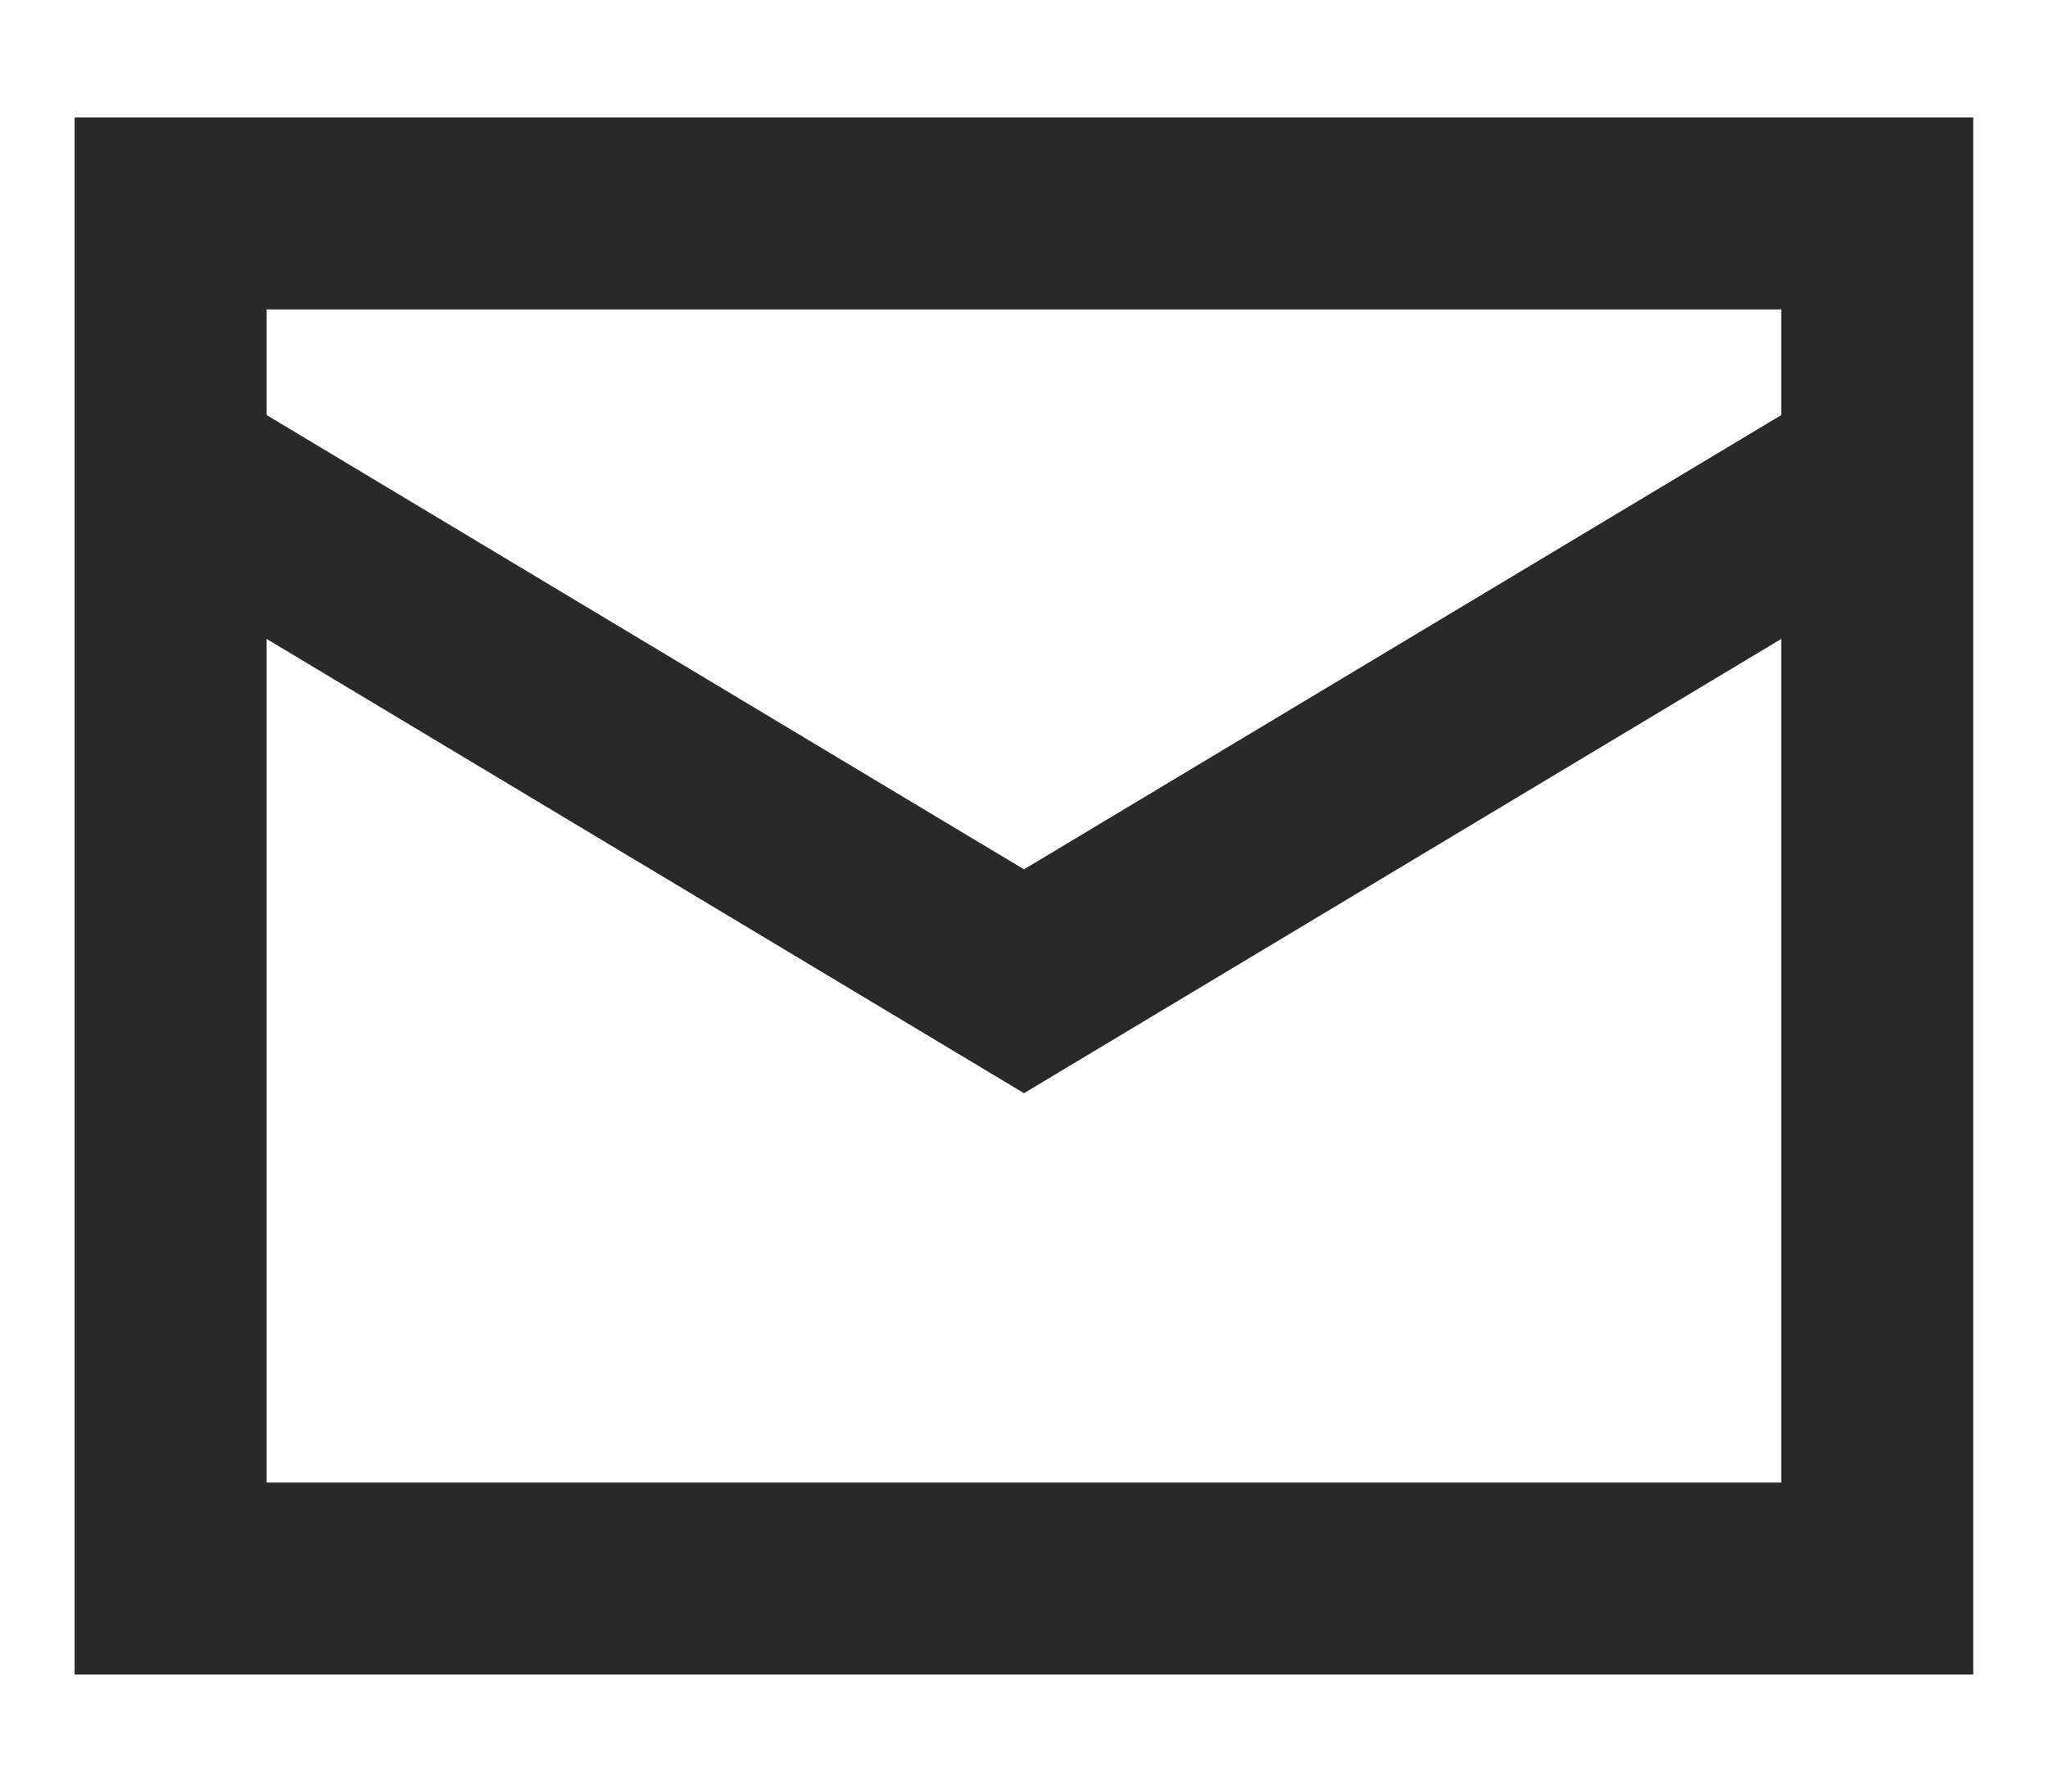
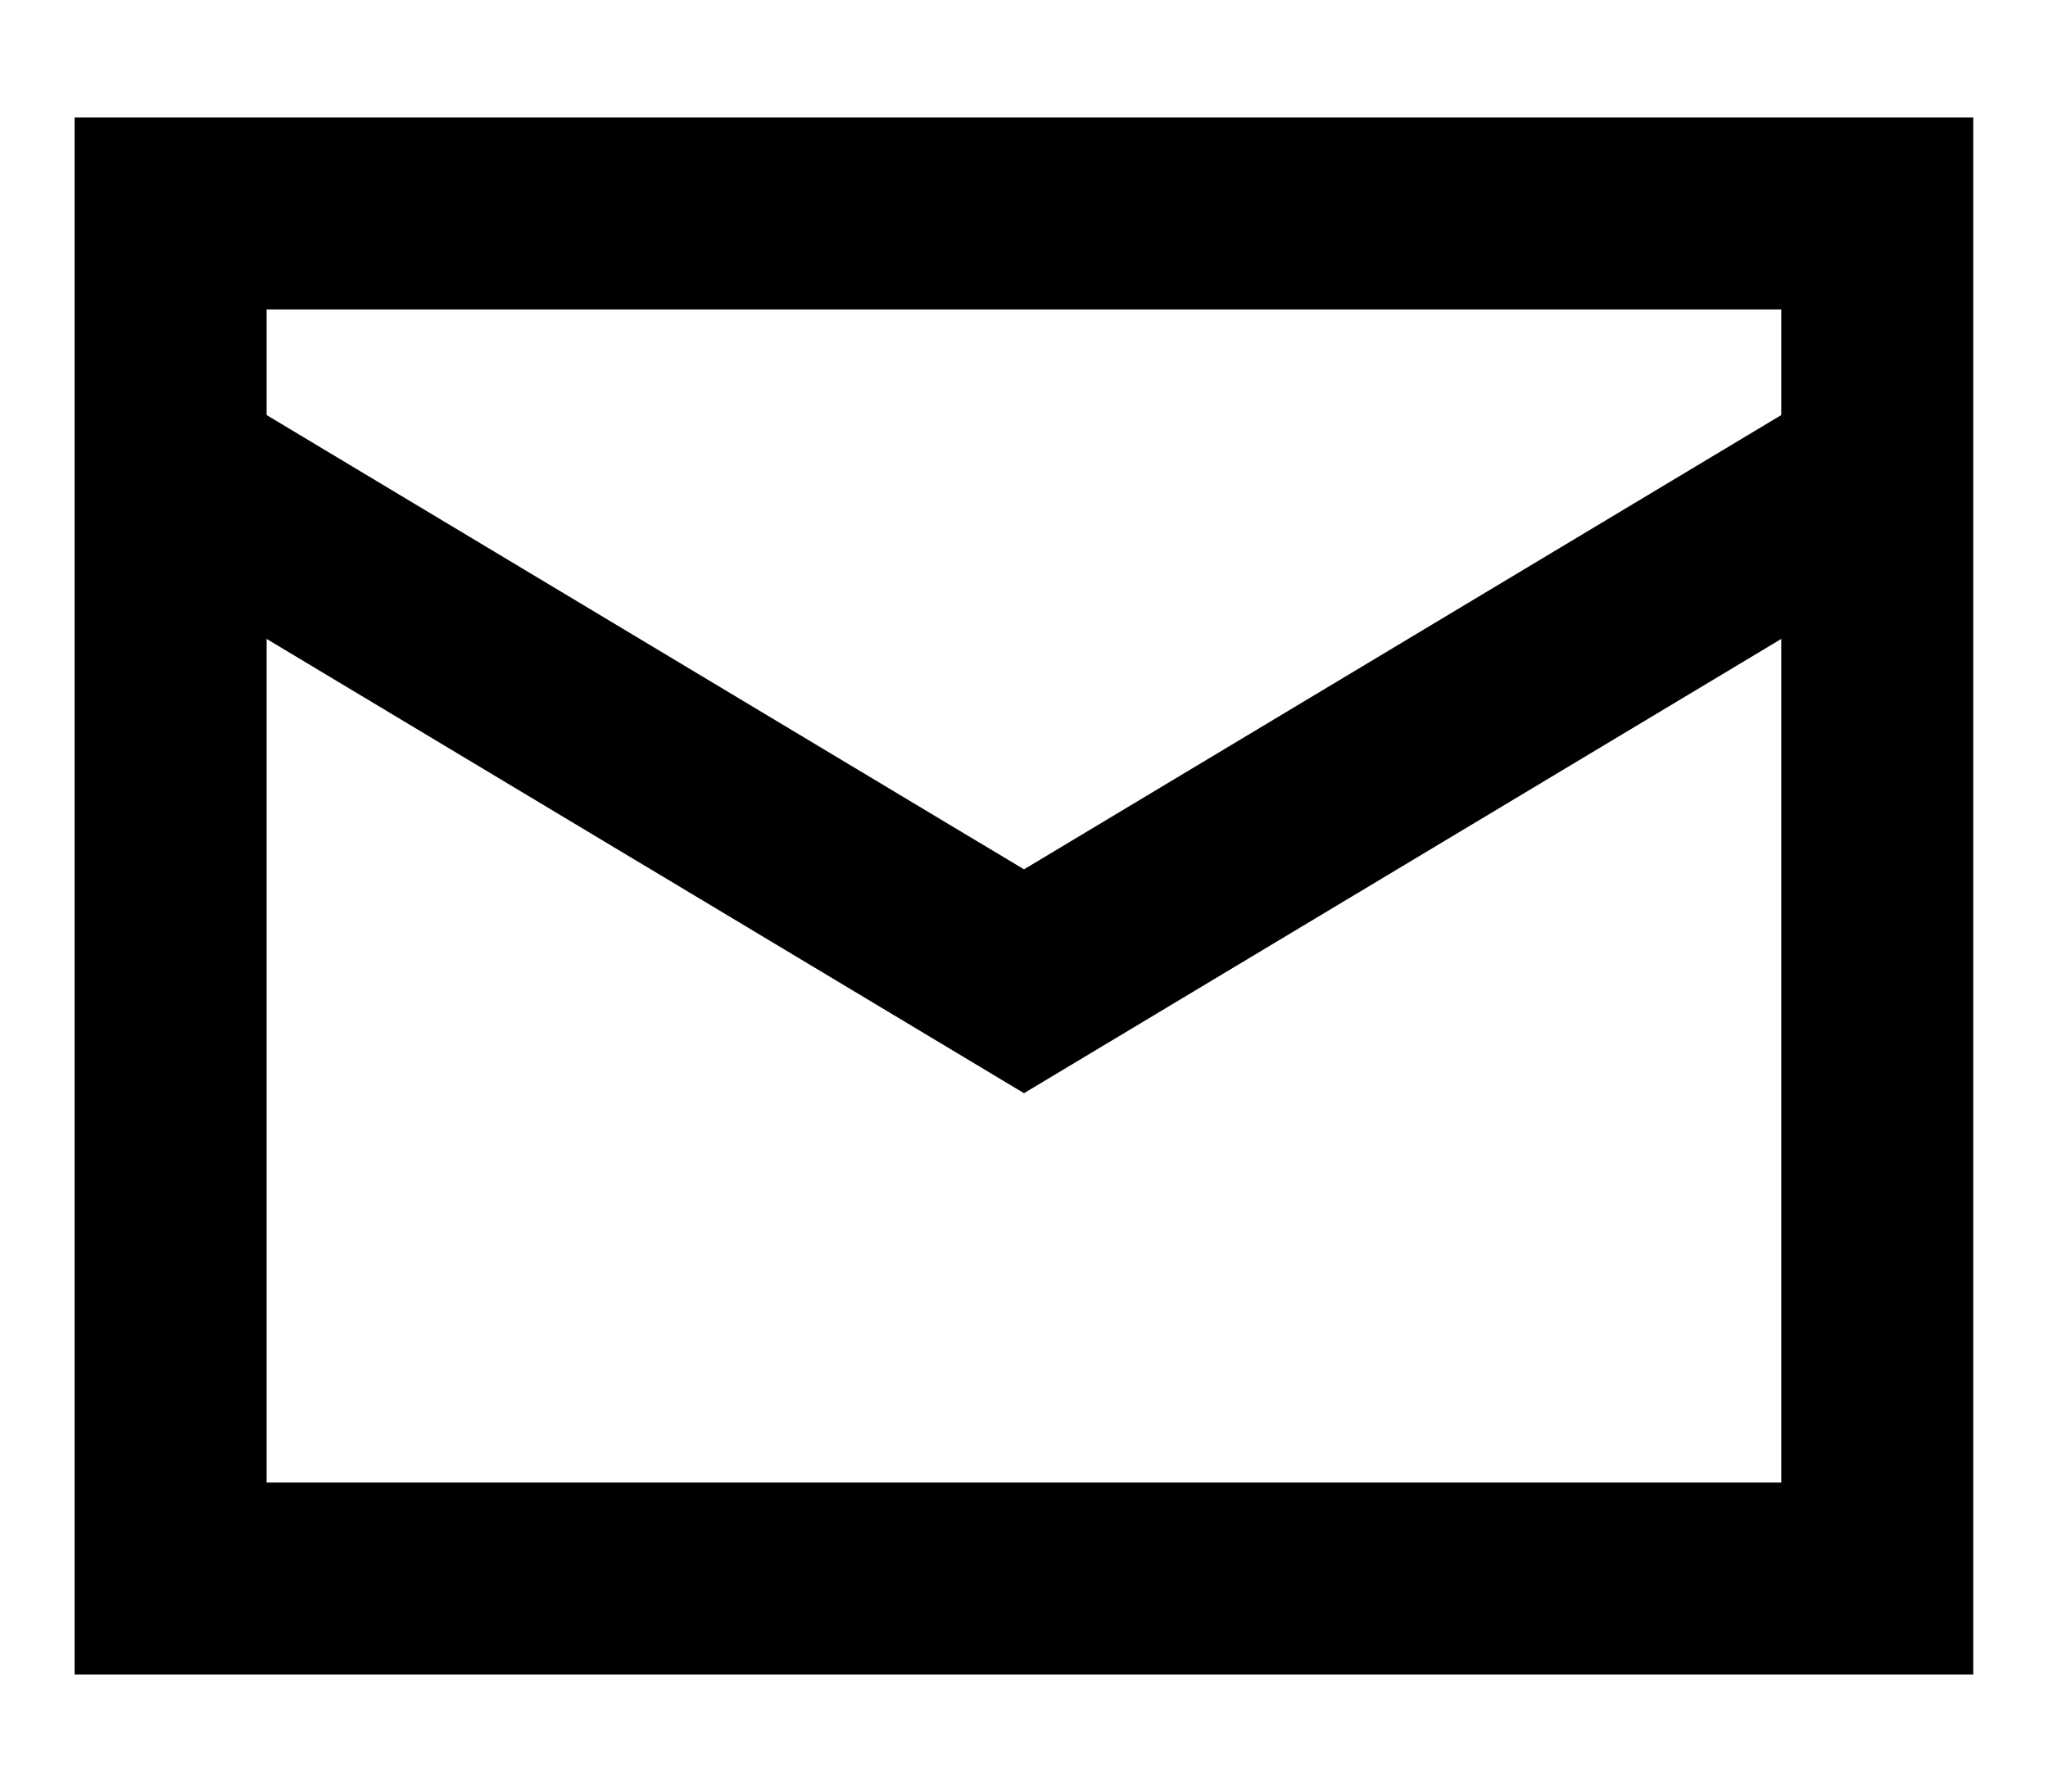
<svg xmlns="http://www.w3.org/2000/svg" viewBox="0 0 16 14" fill="none">
-   <path d="M1.333 1.668H14.666V12.335H1.333V1.668Z" stroke="#292929" stroke-width="1.5" />
-   <path d="M1.333 3.668L8 7.668L14.666 3.668" stroke="#292929" stroke-width="1.5" />
+   <path d="M1.333 1.668H14.666V12.335H1.333V1.668Z" stroke="currentColor" stroke-width="1.5" />
+   <path d="M1.333 3.668L8 7.668L14.666 3.668" stroke="currentColor" stroke-width="1.5" />
</svg>
